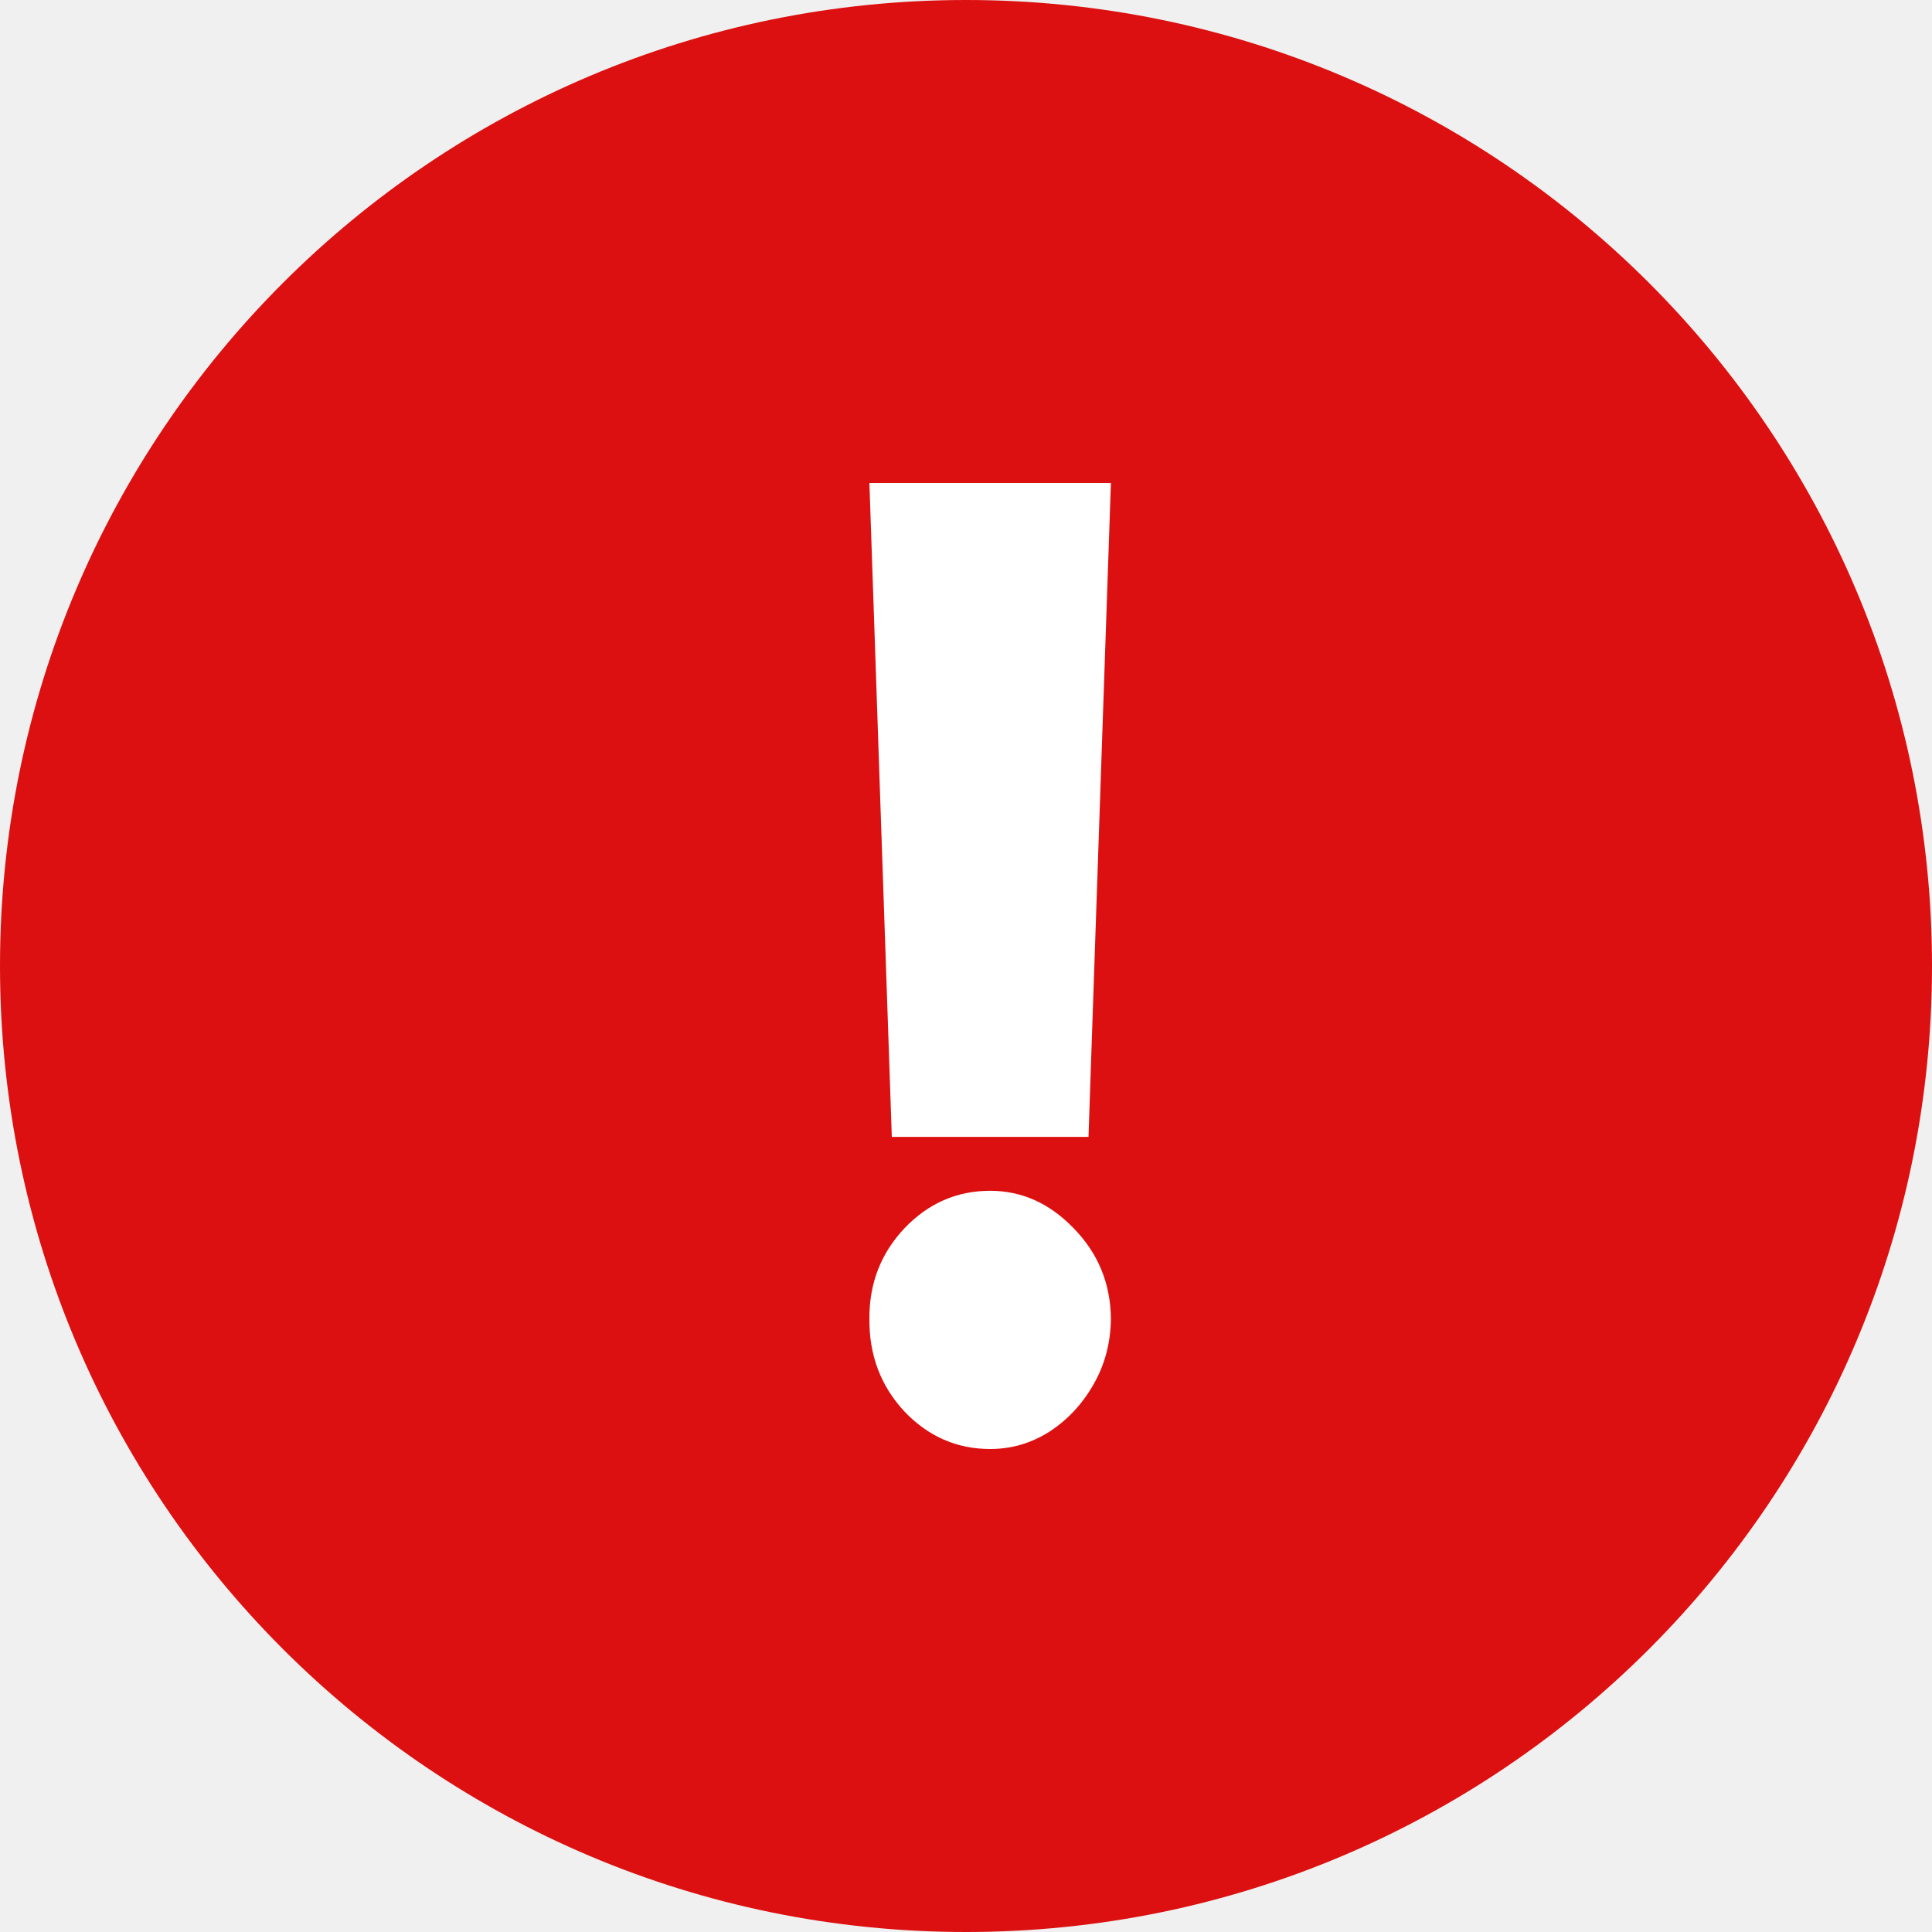
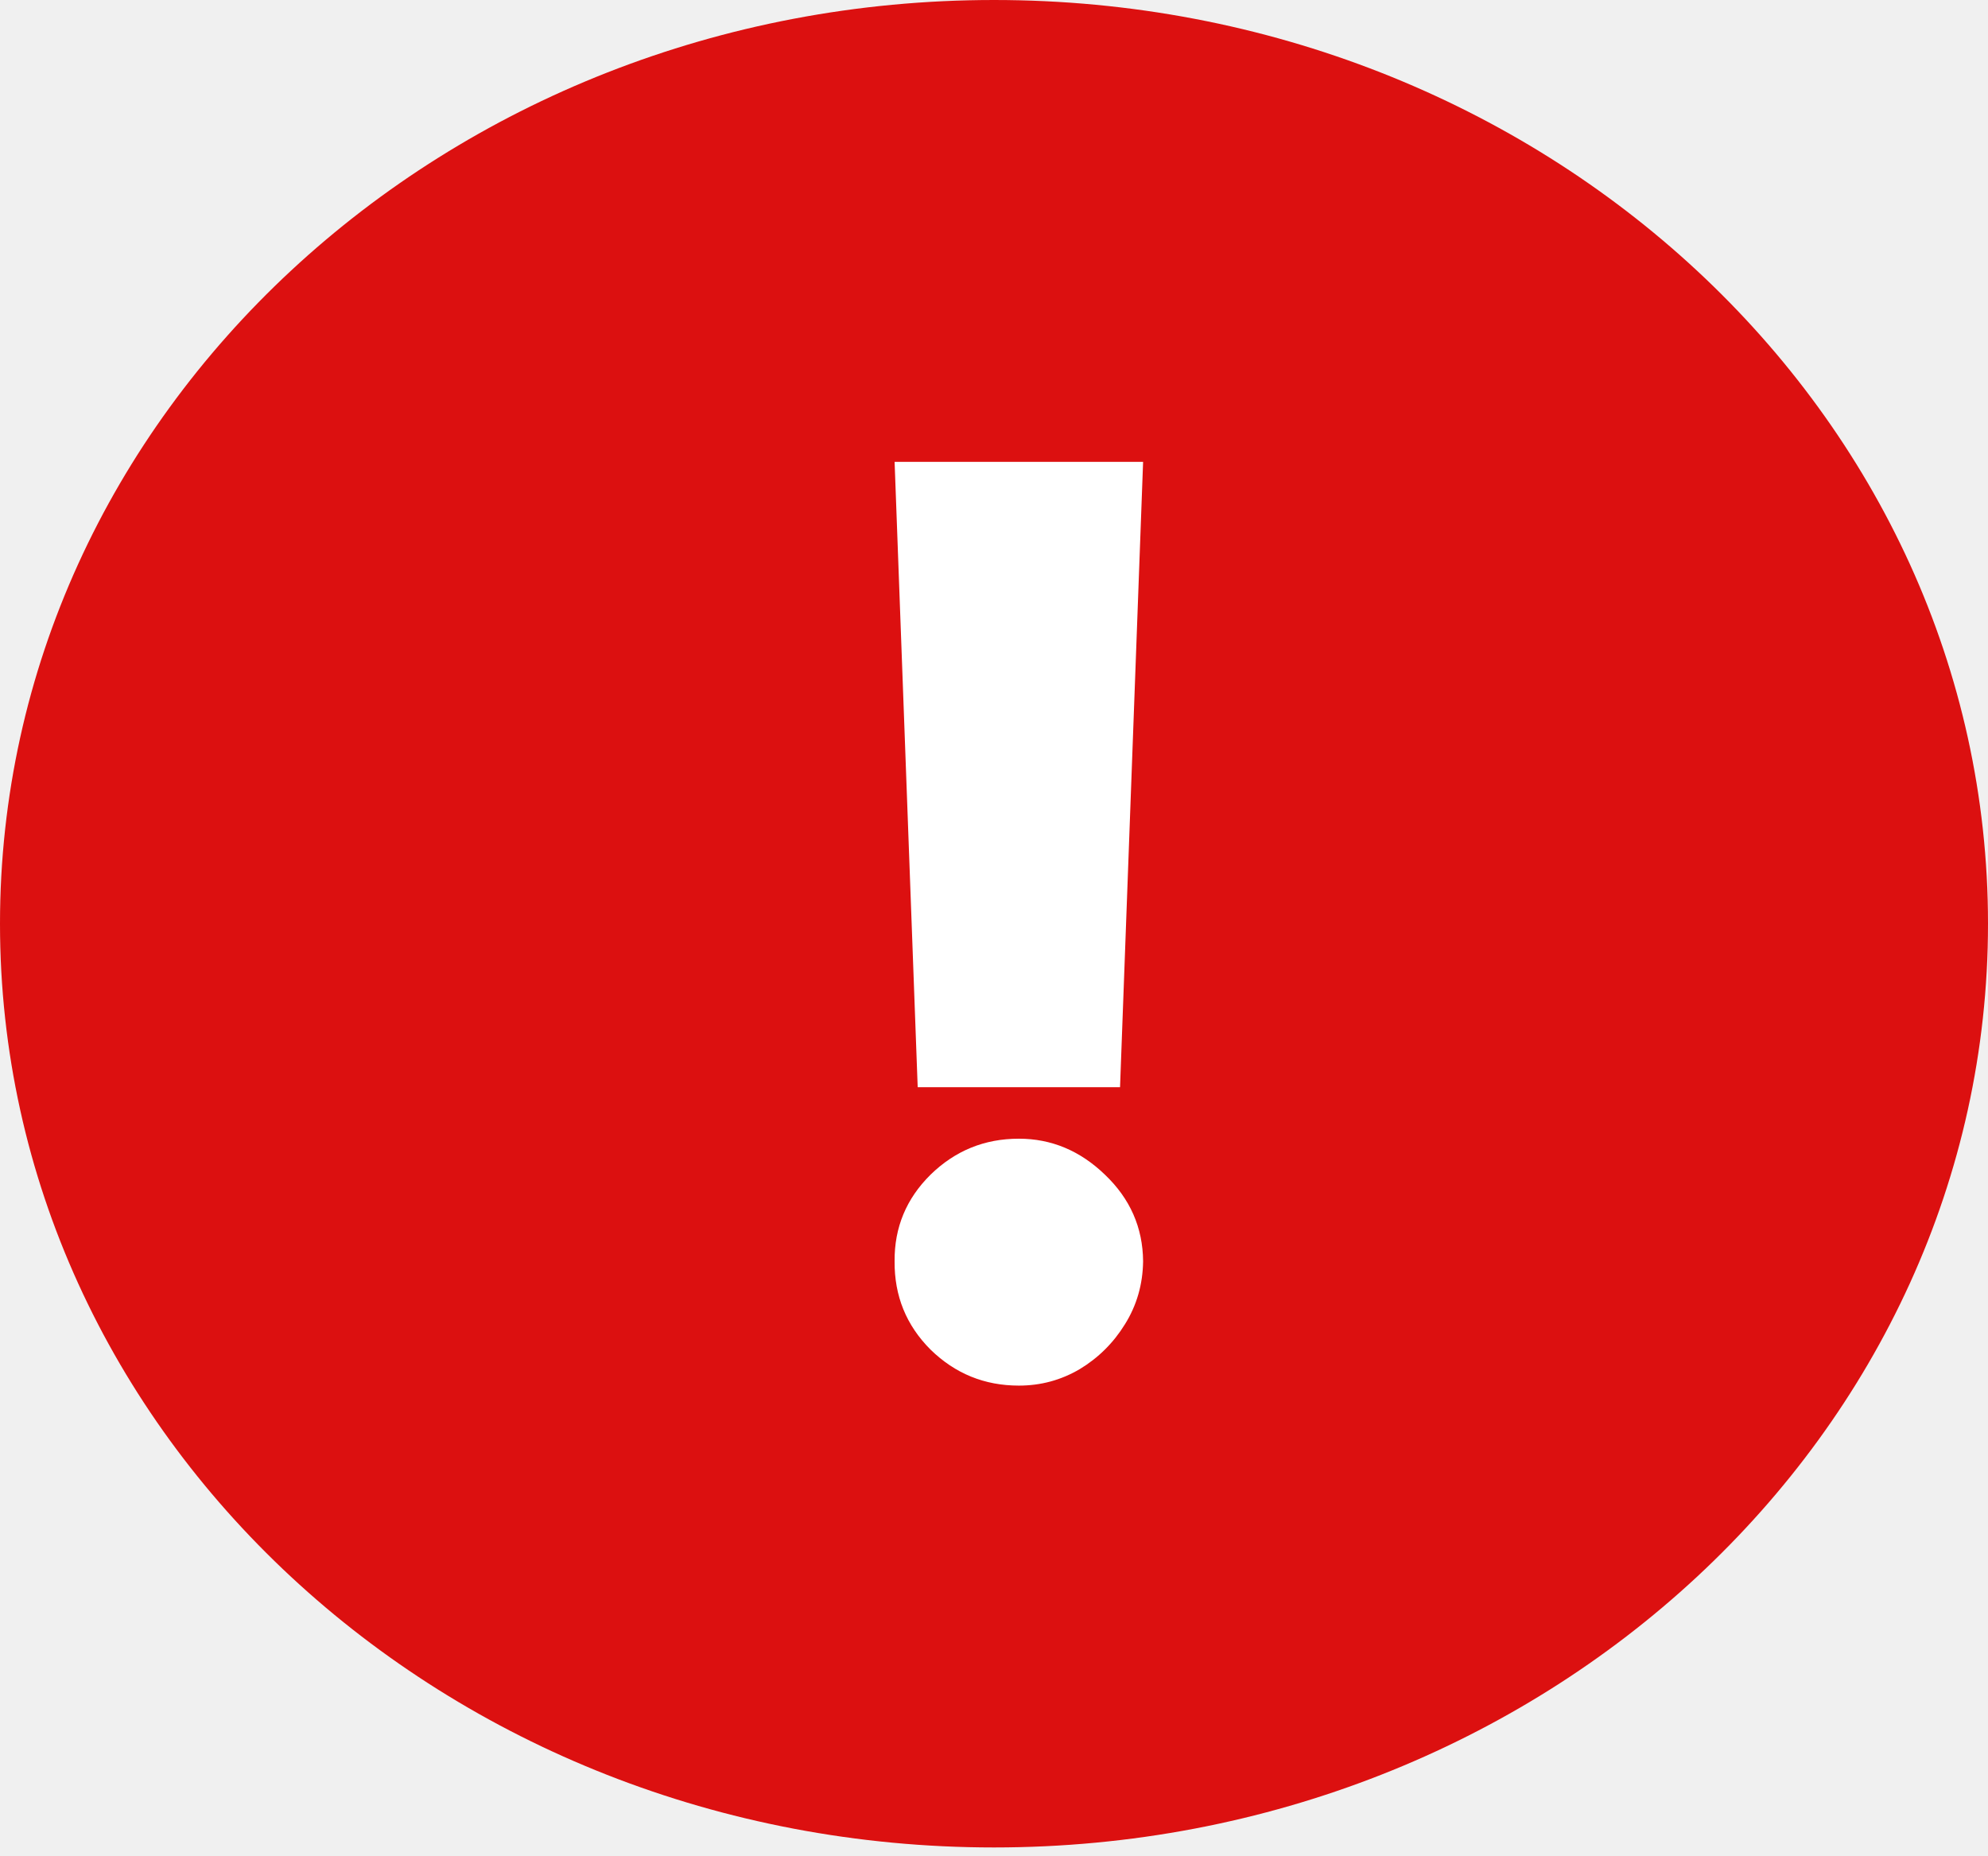
- <svg xmlns="http://www.w3.org/2000/svg" width="40" height="40" viewBox="0 0 40 40" fill="none">
-   <g id="Group 58">
-     <circle id="Ellipse 4" cx="20" cy="20" r="20" fill="#DC1010" />
-     <path id="!" d="M23 10L22.536 23.538H18.464L18 10H23ZM20.5 30C19.81 30 19.217 29.74 18.723 29.221C18.235 28.695 17.994 28.058 18 27.308C17.994 26.577 18.235 25.952 18.723 25.433C19.217 24.913 19.81 24.654 20.5 24.654C21.155 24.654 21.732 24.913 22.232 25.433C22.738 25.952 22.994 26.577 23 27.308C22.994 27.808 22.872 28.263 22.634 28.673C22.402 29.077 22.098 29.401 21.723 29.644C21.348 29.881 20.941 30 20.5 30Z" fill="white" />
+ <svg xmlns="http://www.w3.org/2000/svg" width="60" height="56" viewBox="0 0 60 56" fill="none">
+   <g id="coc fail">
+     <ellipse id="Ellipse 4" cx="30" cy="27.879" rx="30" ry="27.879" fill="#DC1010" />
+     <path id="!" d="M34.5 13.94L33.804 32.812H27.697L27 13.94H34.5ZM30.75 41.819C29.714 41.819 28.826 41.457 28.085 40.733C27.353 40.001 26.991 39.112 27 38.066C26.991 37.048 27.353 36.176 28.085 35.453C28.826 34.729 29.714 34.367 30.75 34.367C31.732 34.367 32.598 34.729 33.348 35.453C34.107 36.176 34.491 37.048 34.5 38.066C34.491 38.763 34.308 39.398 33.951 39.969C33.603 40.532 33.147 40.984 32.585 41.323C32.022 41.654 31.411 41.819 30.75 41.819Z" fill="white" />
  </g>
</svg>
